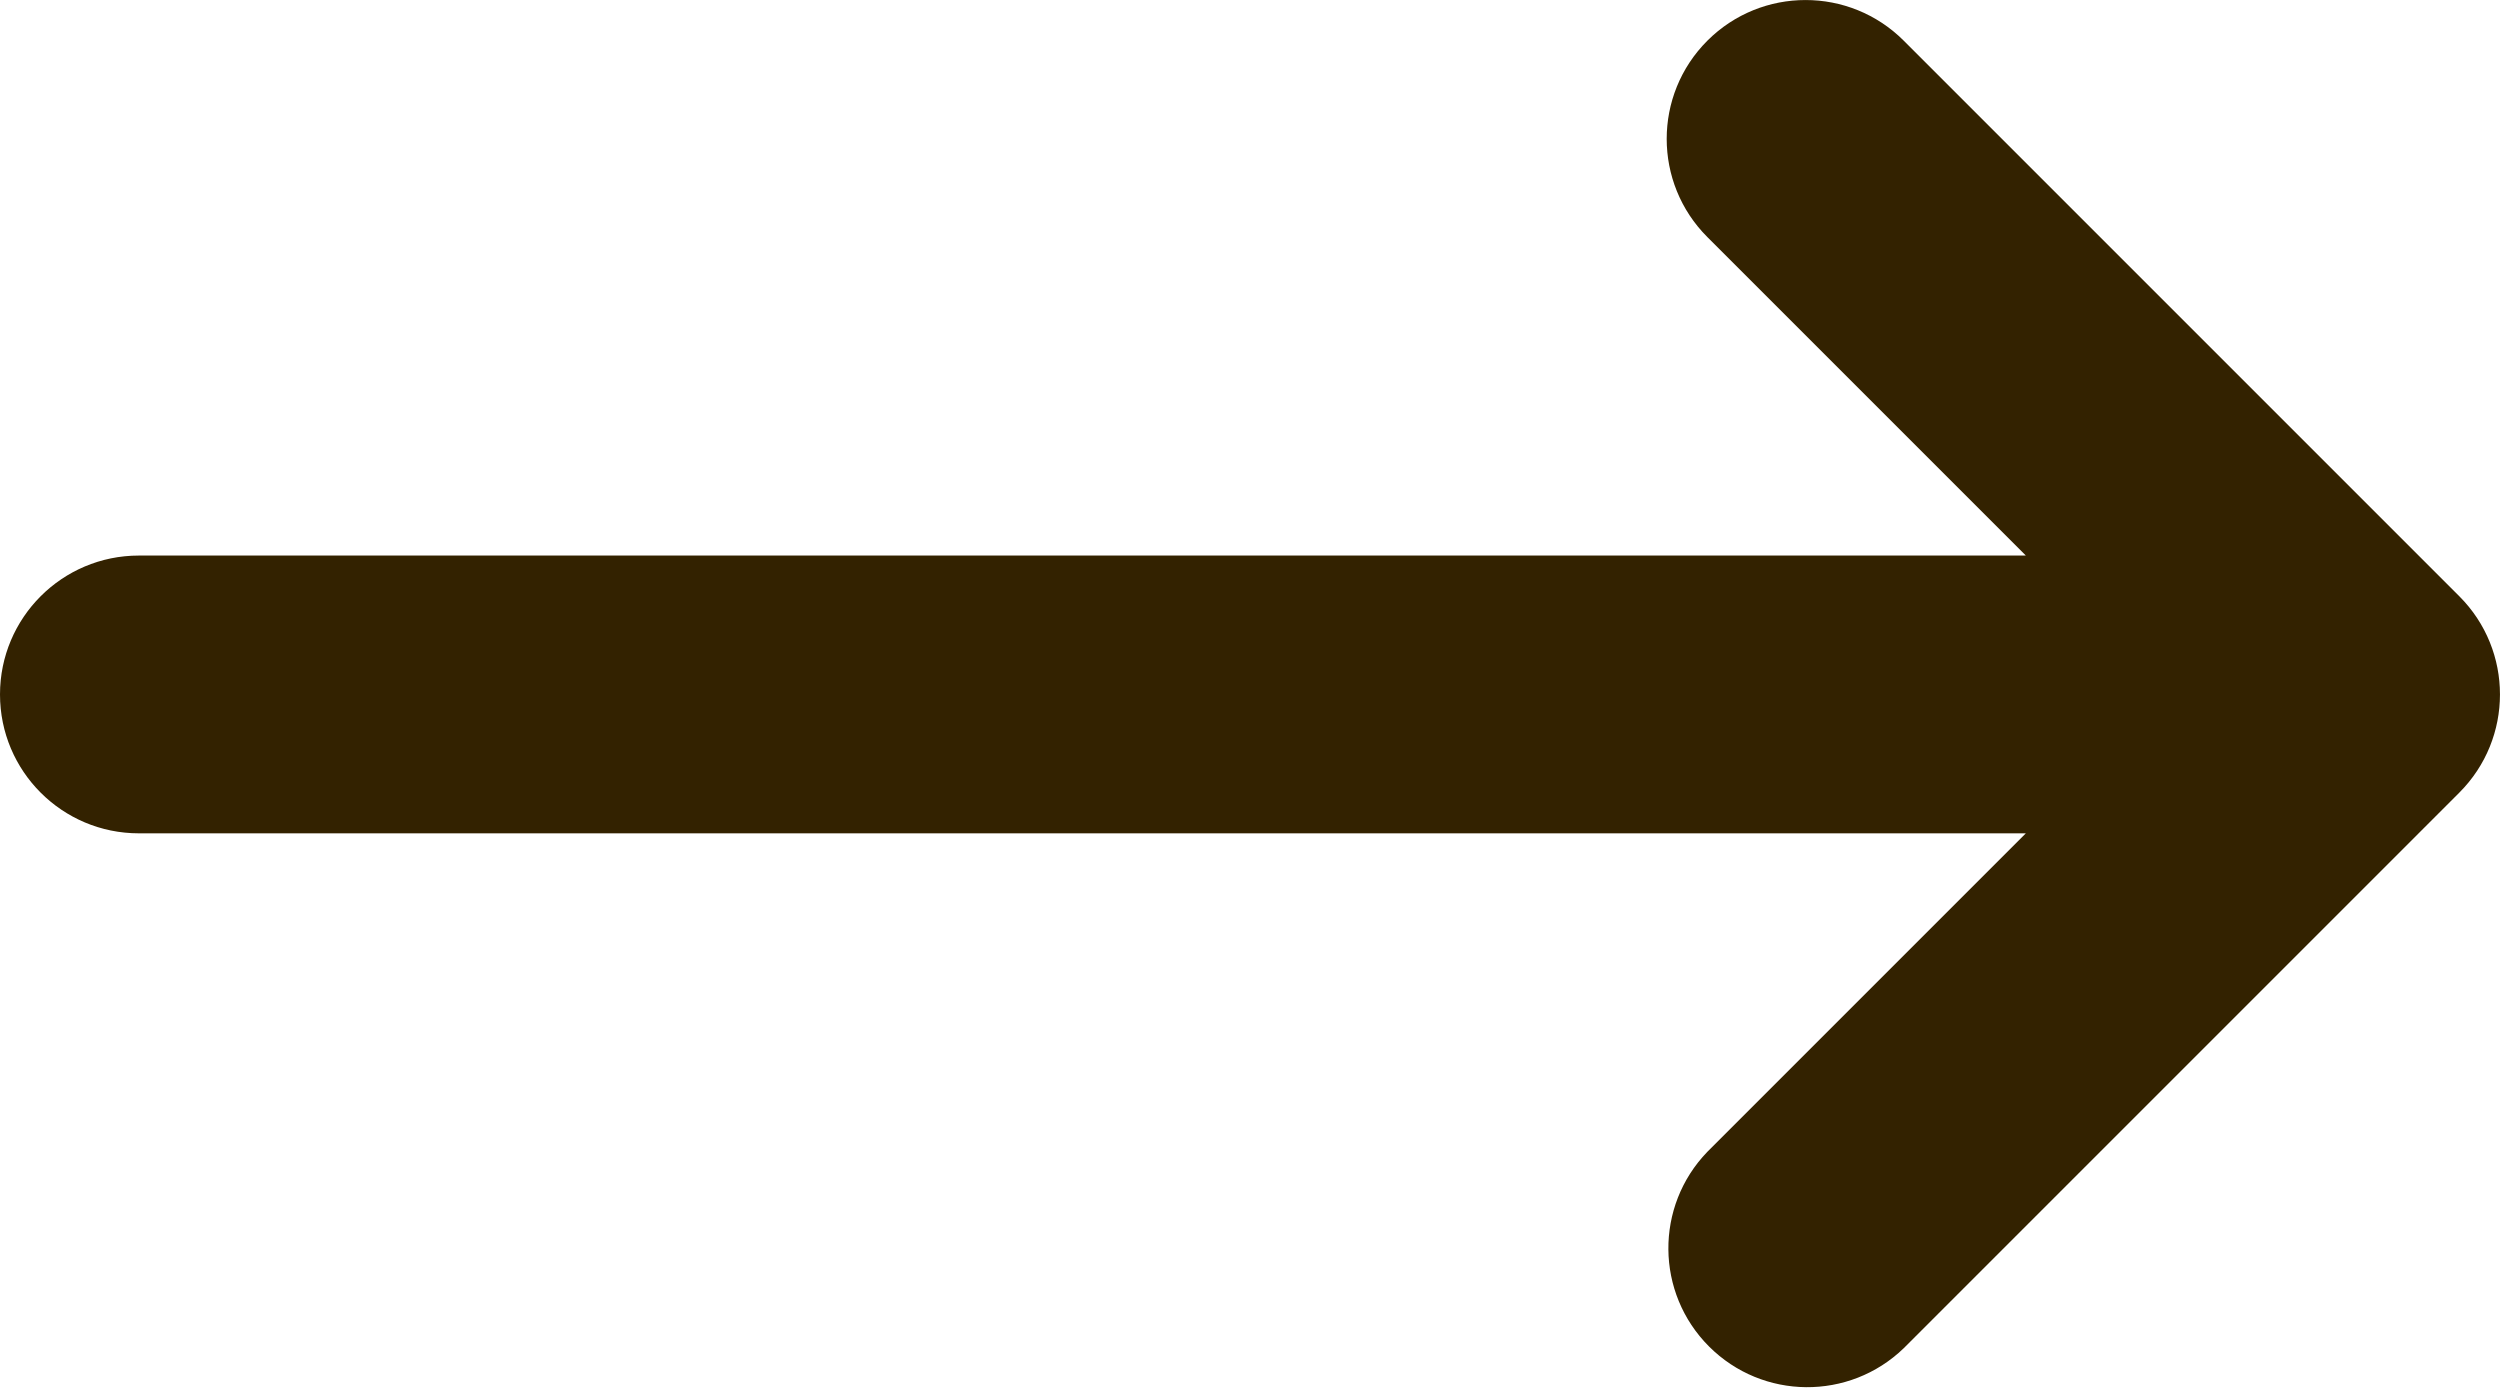
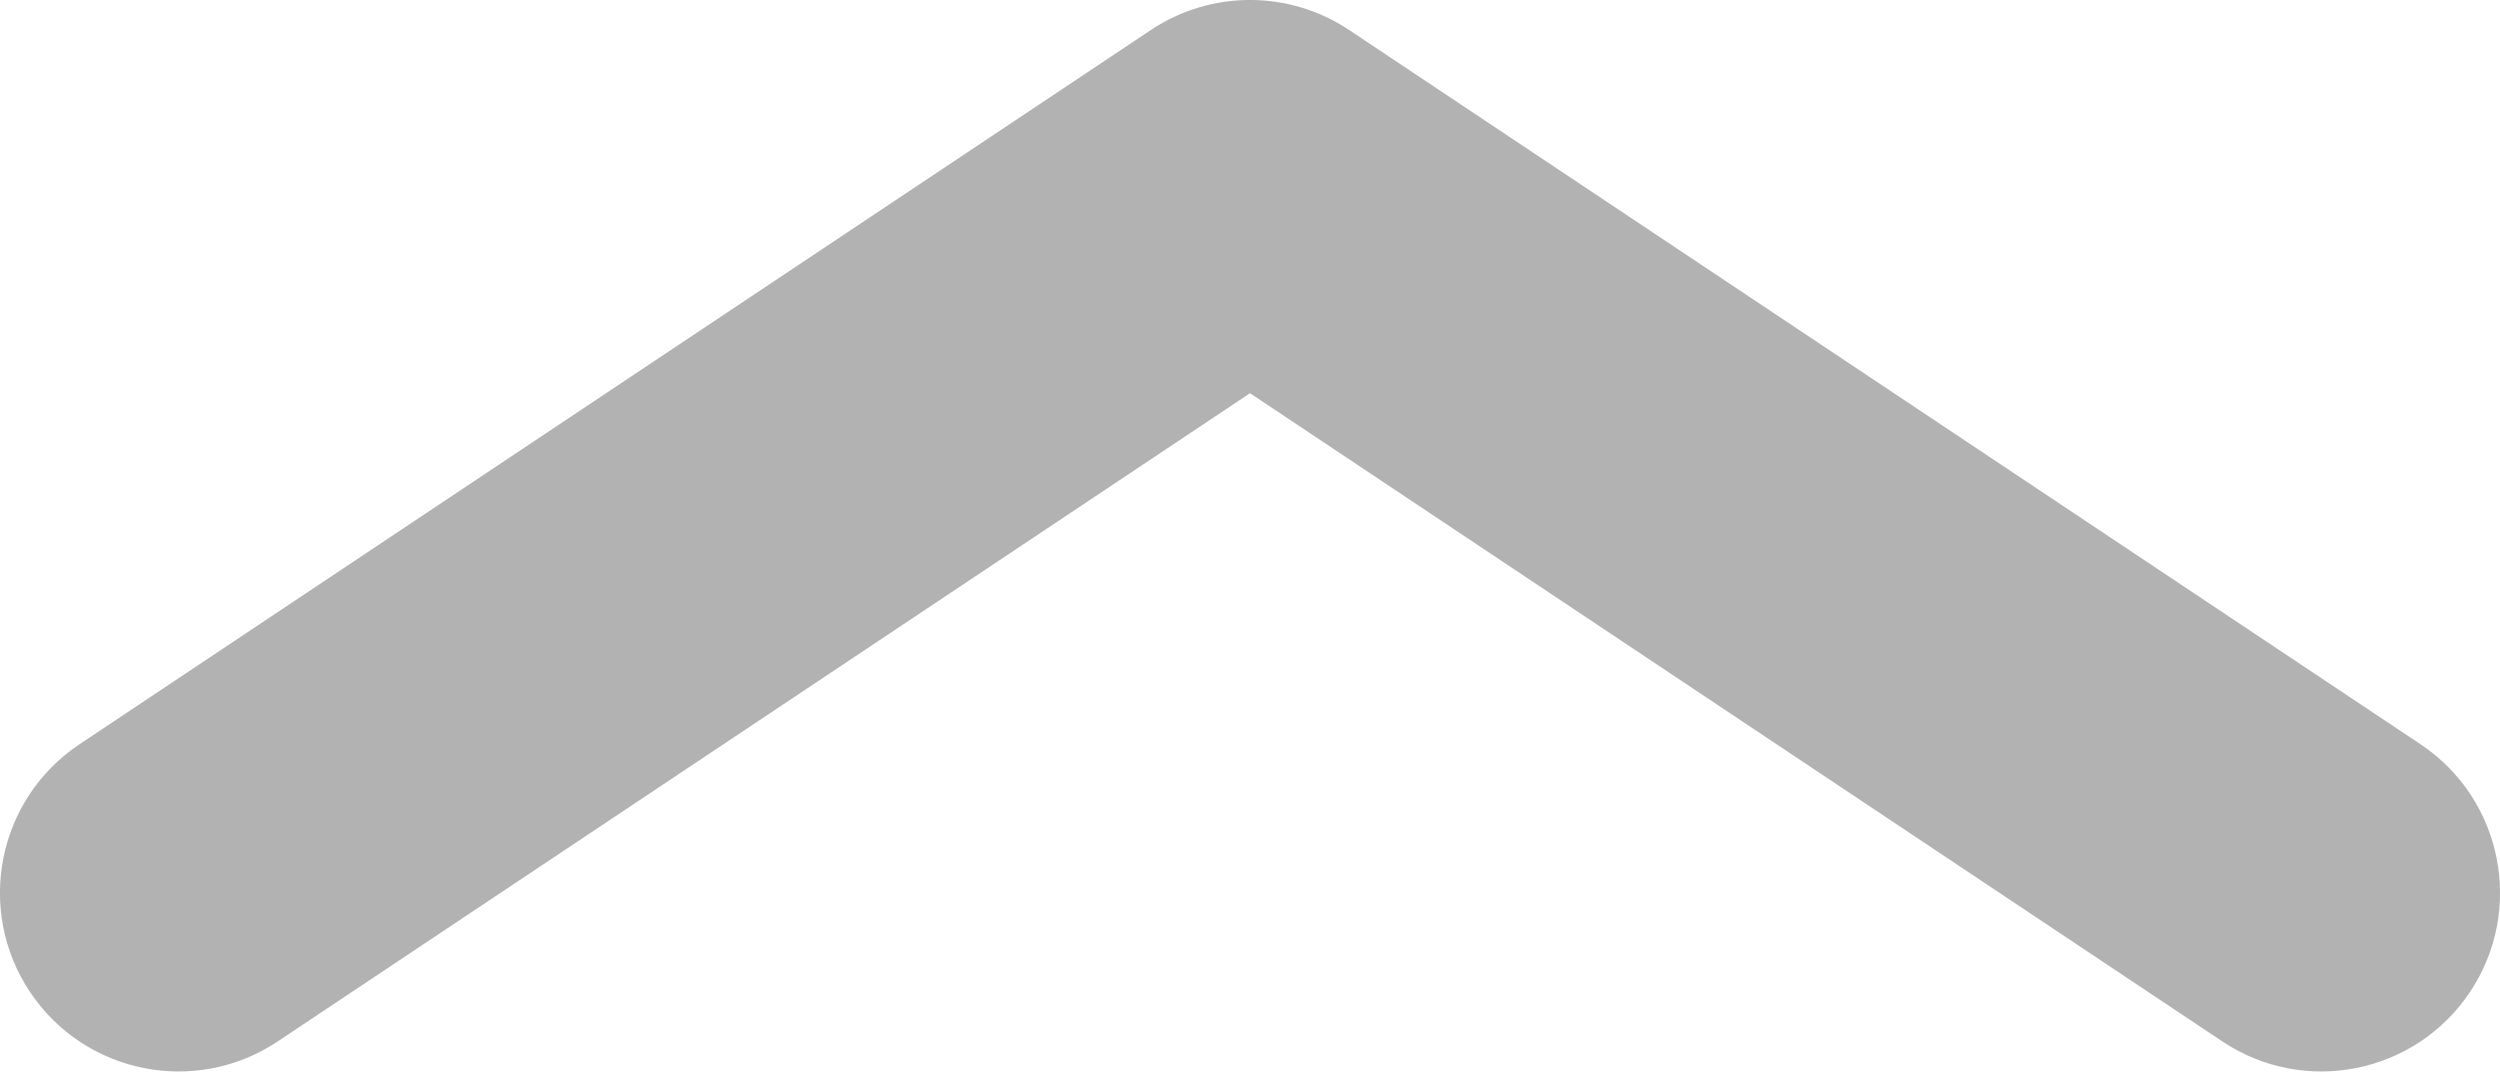
- <svg xmlns="http://www.w3.org/2000/svg" width="18" height="10" fill="none">
-   <path fill-rule="evenodd" clip-rule="evenodd" d="M12.293.293a1 1 0 0 1 1.414 0l4 4a1 1 0 0 1 0 1.414l-4 4a1 1 0 0 1-1.414-1.414L14.586 6H1a1 1 0 0 1 0-2h13.586l-2.293-2.293a1 1 0 0 1 0-1.414Z" fill="#320" />
+ <svg xmlns="http://www.w3.org/2000/svg" width="14" height="6" fill="none">
+   <path fill-rule="evenodd" clip-rule="evenodd" d="M6.445.168a1 1 0 0 1 1.11 0l6 4a1 1 0 0 1-1.11 1.664L7 2.202l-5.445 3.63a1 1 0 0 1-1.11-1.664l6-4Z" fill="#B2B2B2" />
</svg>
